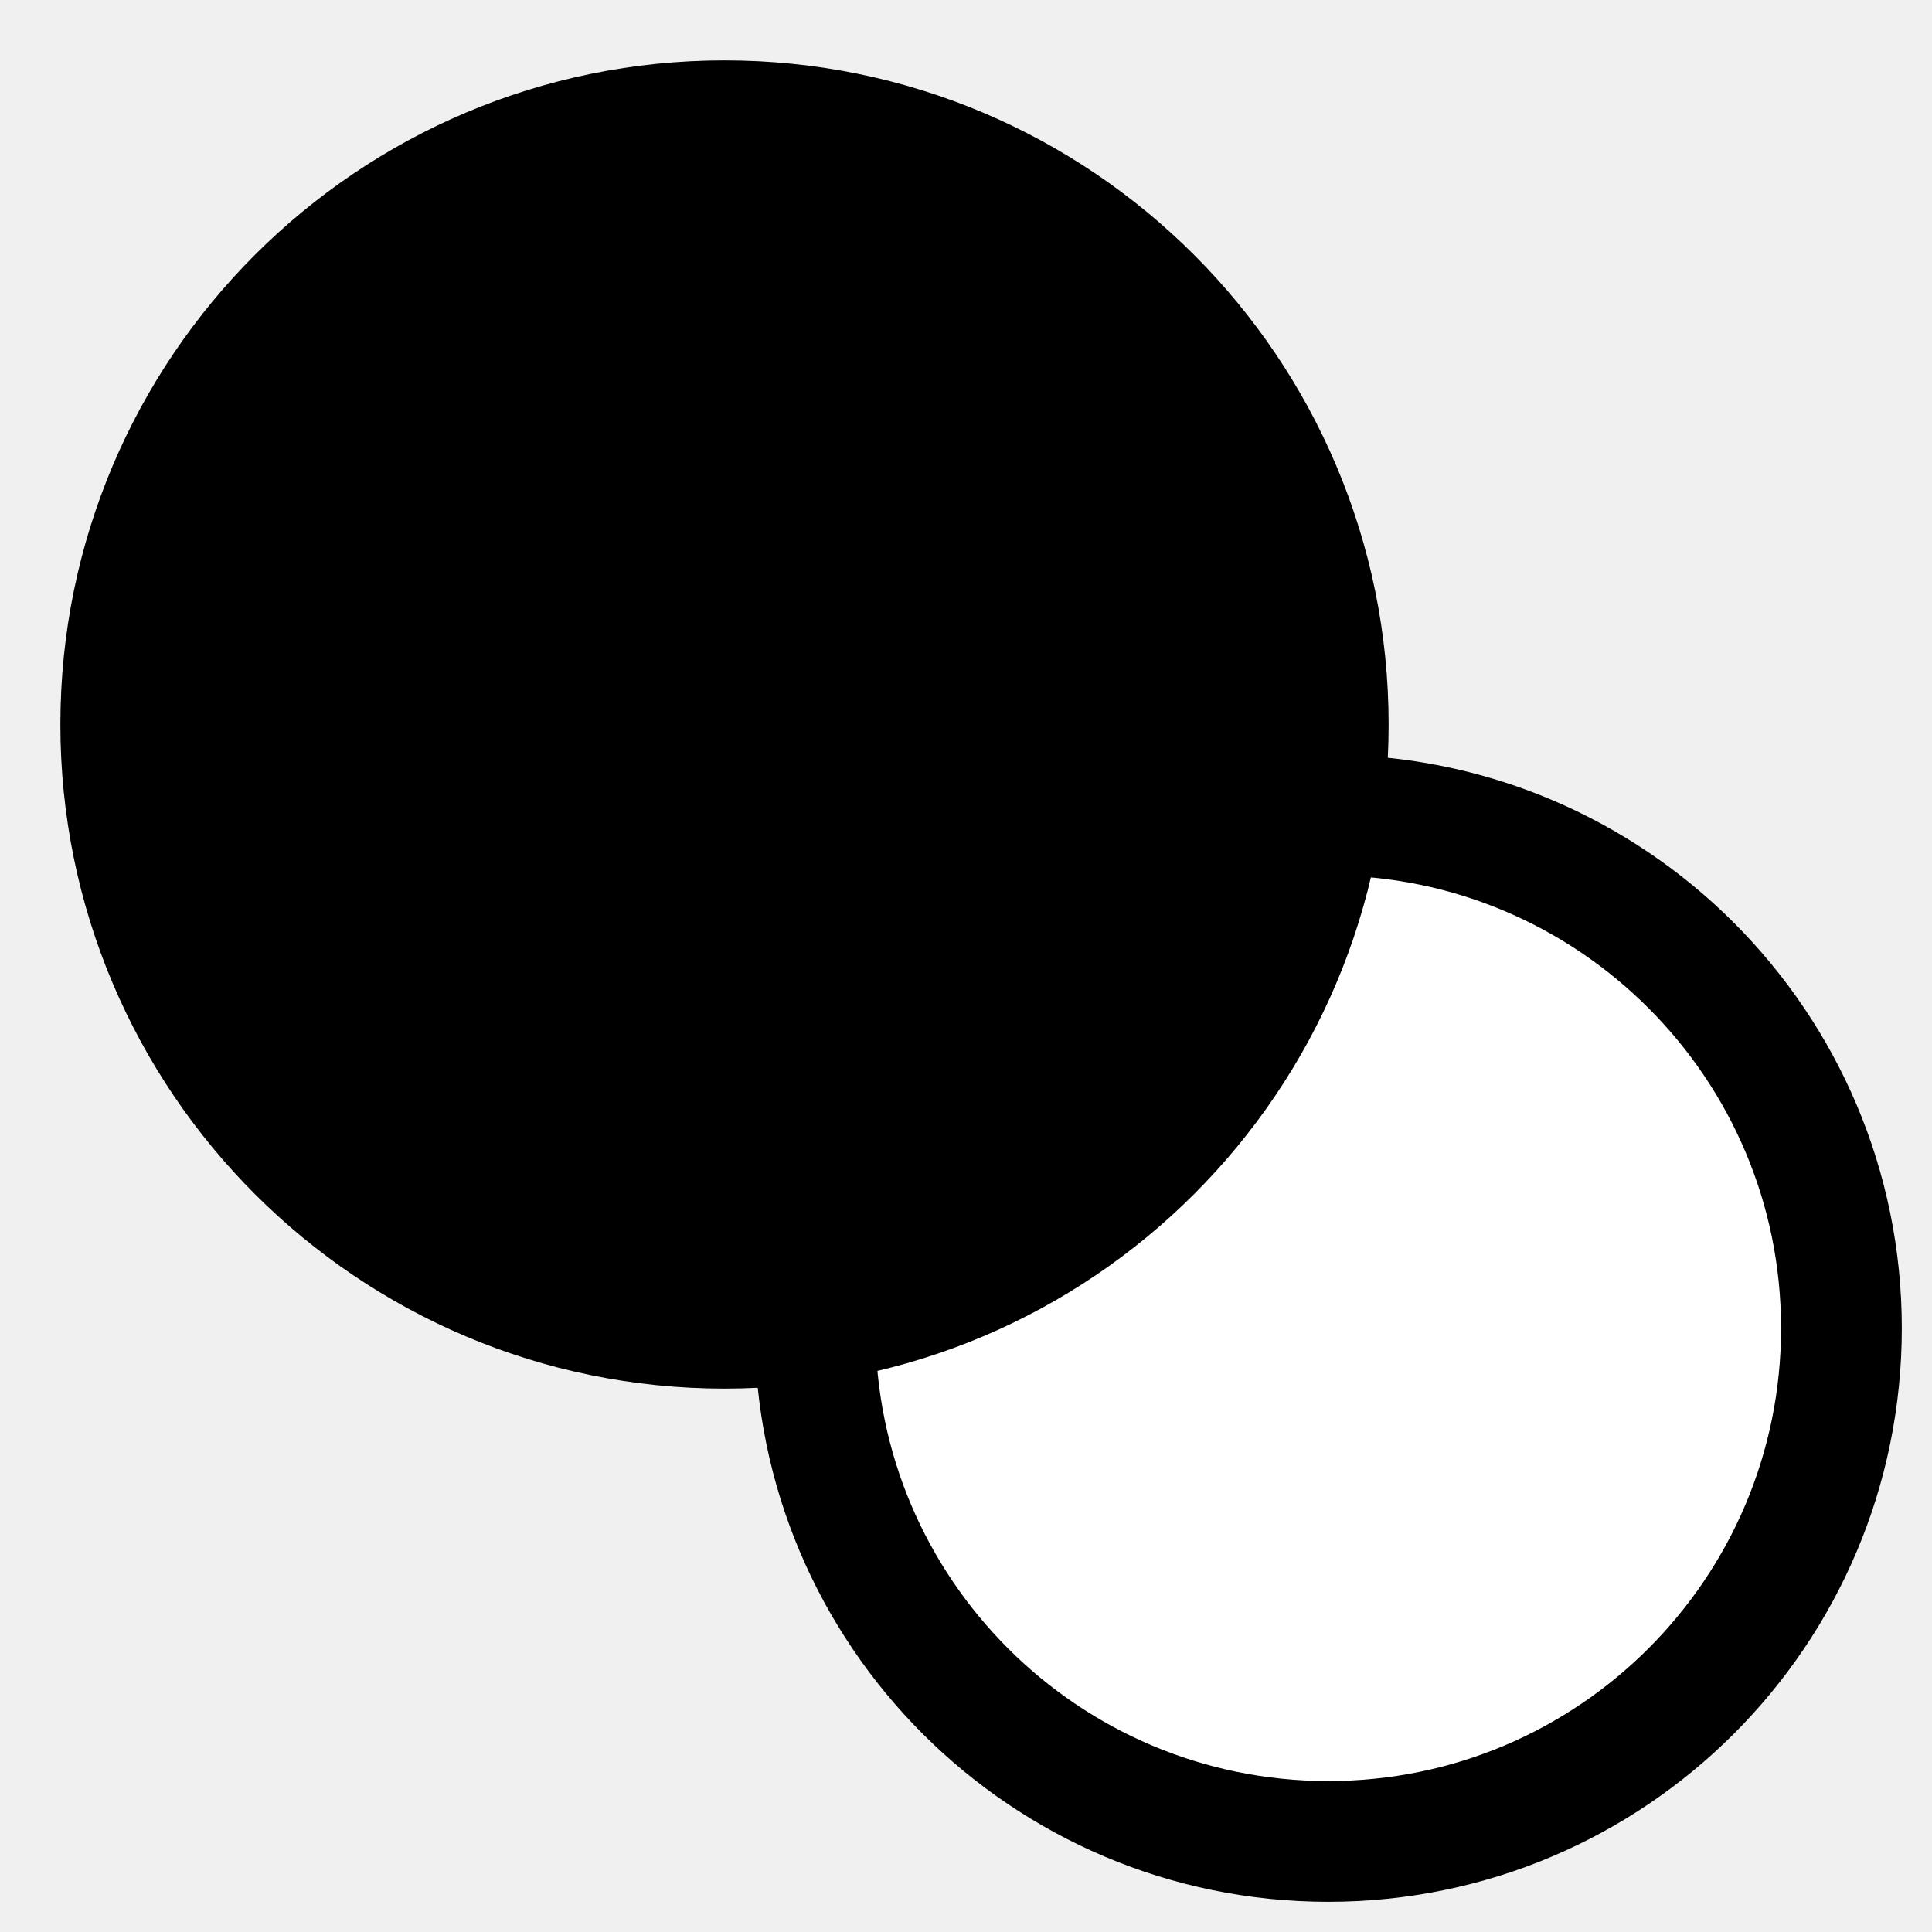
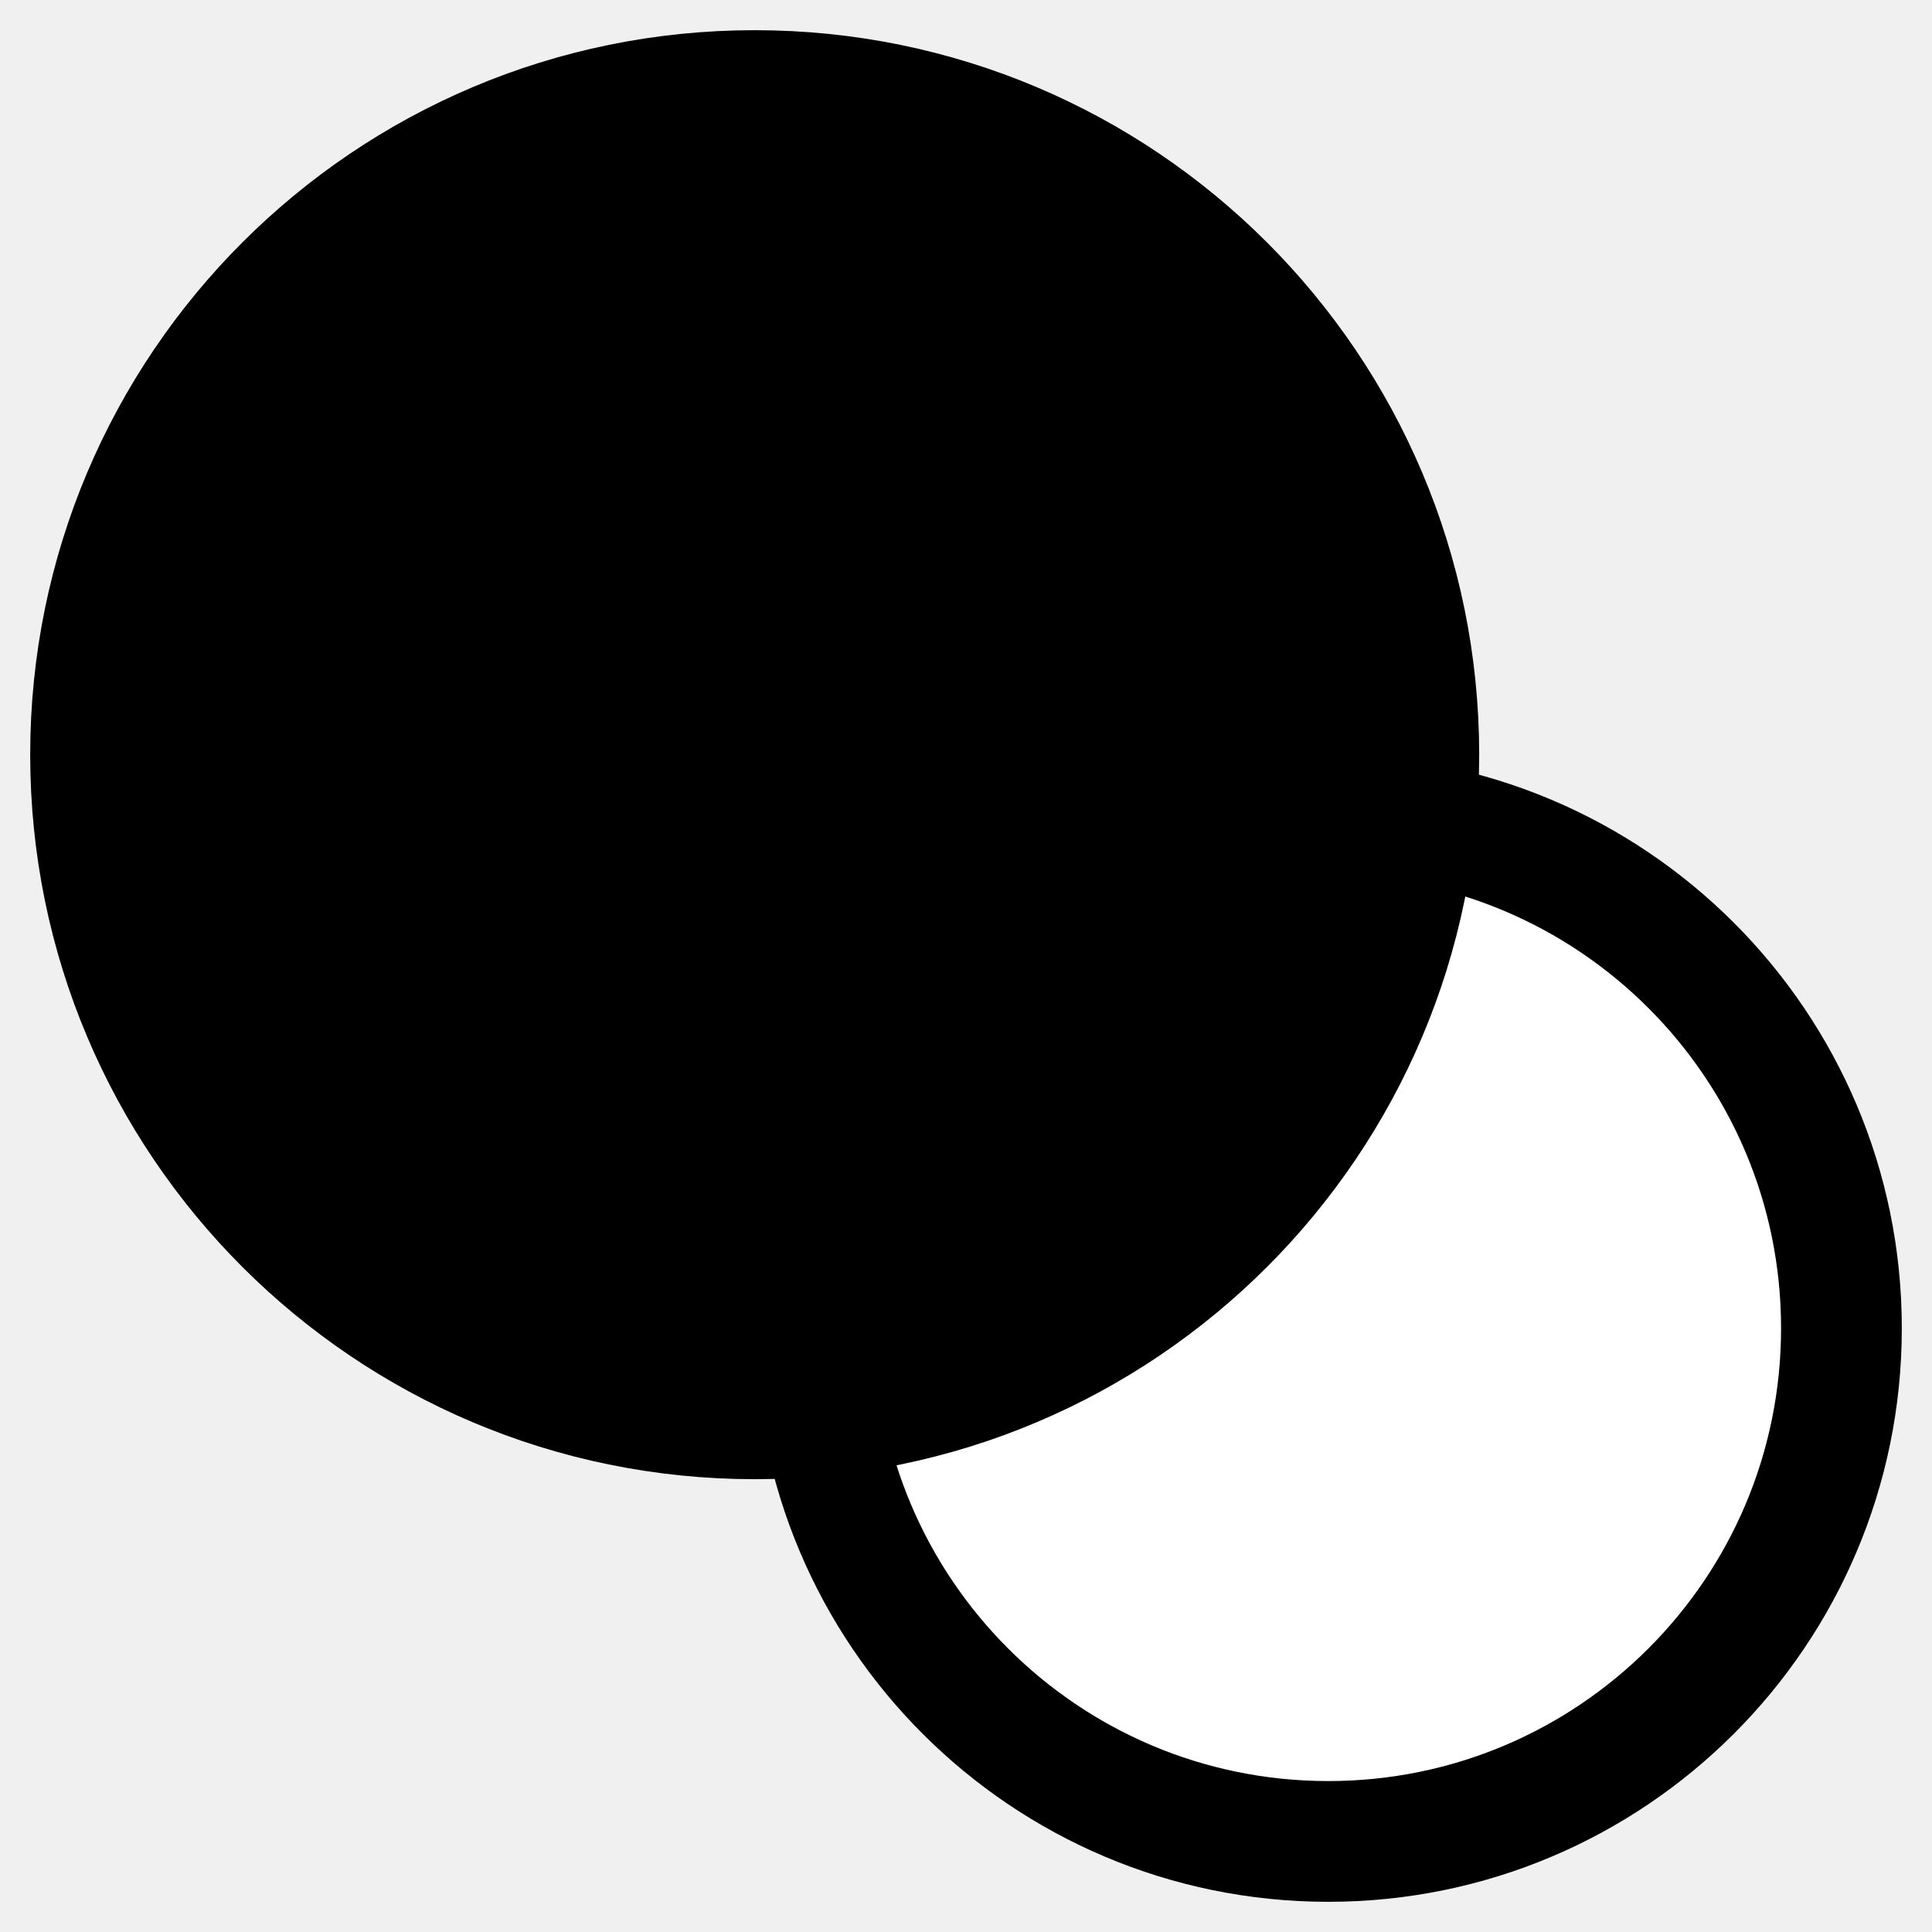
<svg xmlns="http://www.w3.org/2000/svg" width="16" height="16" viewBox="0 0 16 16">
  <circle class="warning" fill="#fff" cx="11" cy="11" r="4.25" />
  <circle class="transparent-fill foreground-stroke" fill="none" stroke="currentColor" cx="11" cy="11" r="4.25" />
-   <circle class="success" fill="#000" cx="6" cy="6" r="5" />
-   <circle class="transparent-fill foreground-stroke" fill="none" stroke="currentColor" cx="6" cy="6" r="5" />
+   <circle class="success" fill="#000" cx="6.25" cy="6.25" r="5.5" />
+   <circle class="transparent-fill foreground-stroke" fill="none" stroke="currentColor" cx="6.25" cy="6.25" r="5.5" />
</svg>
